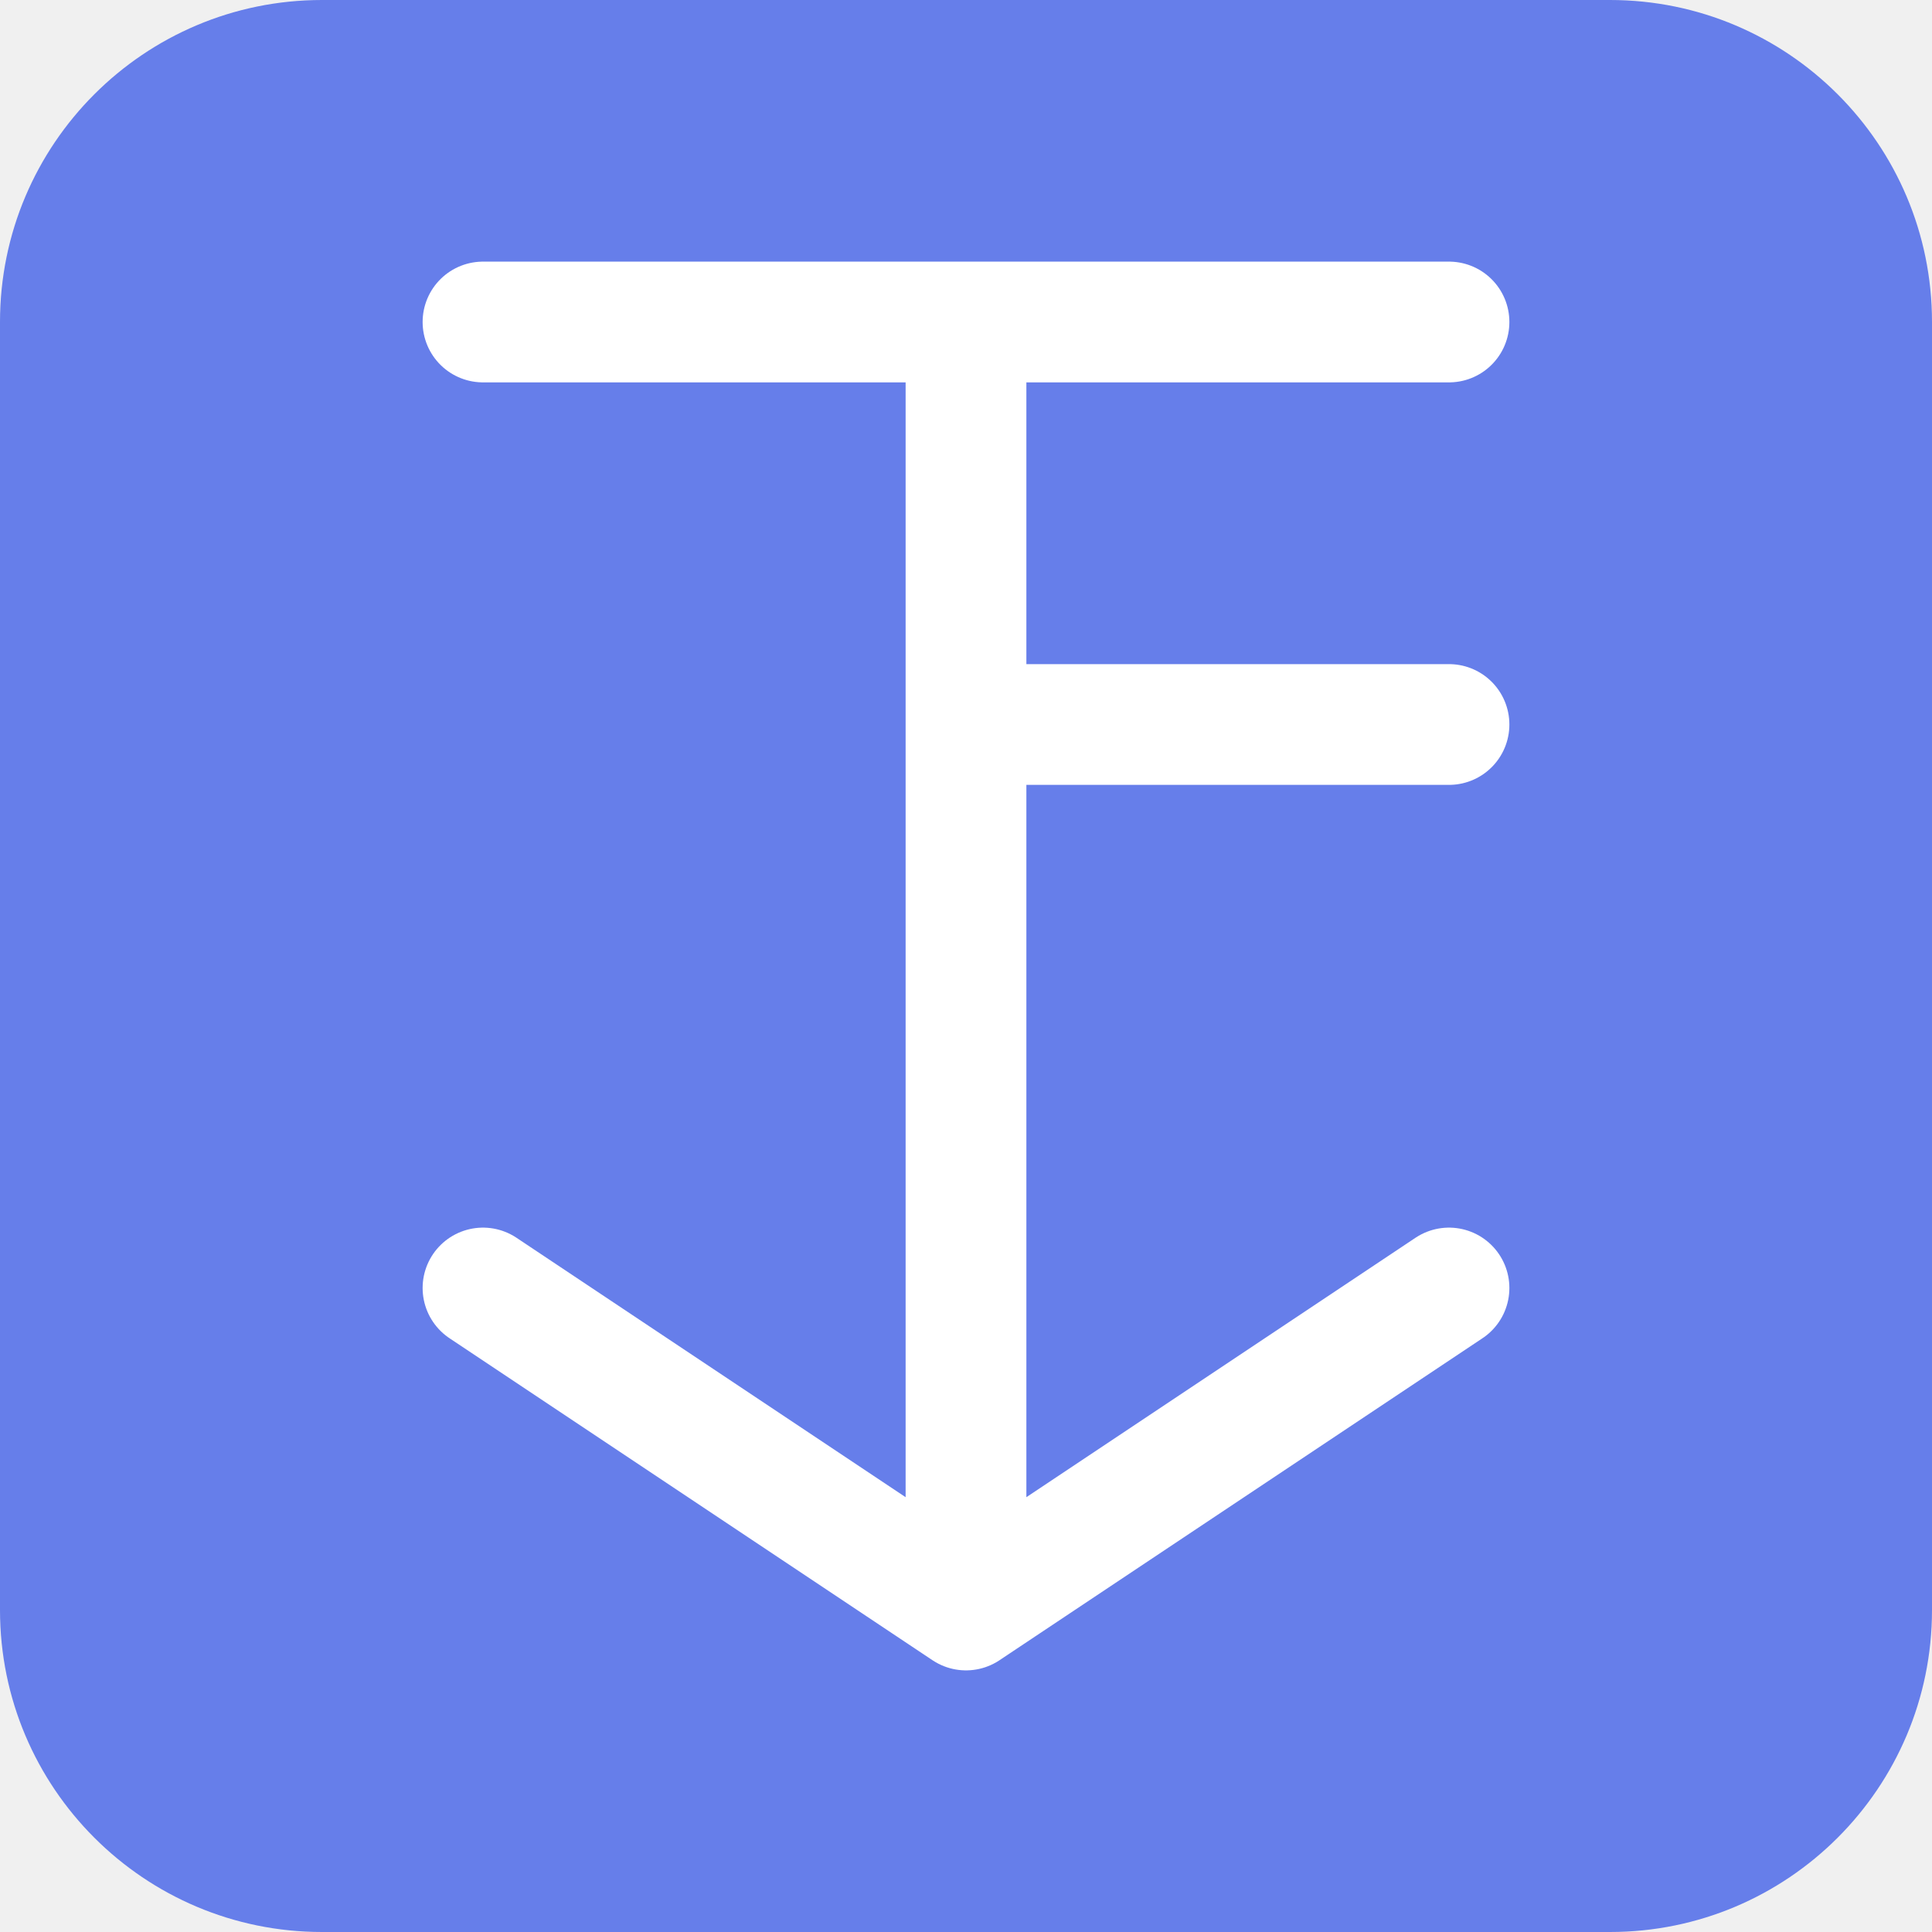
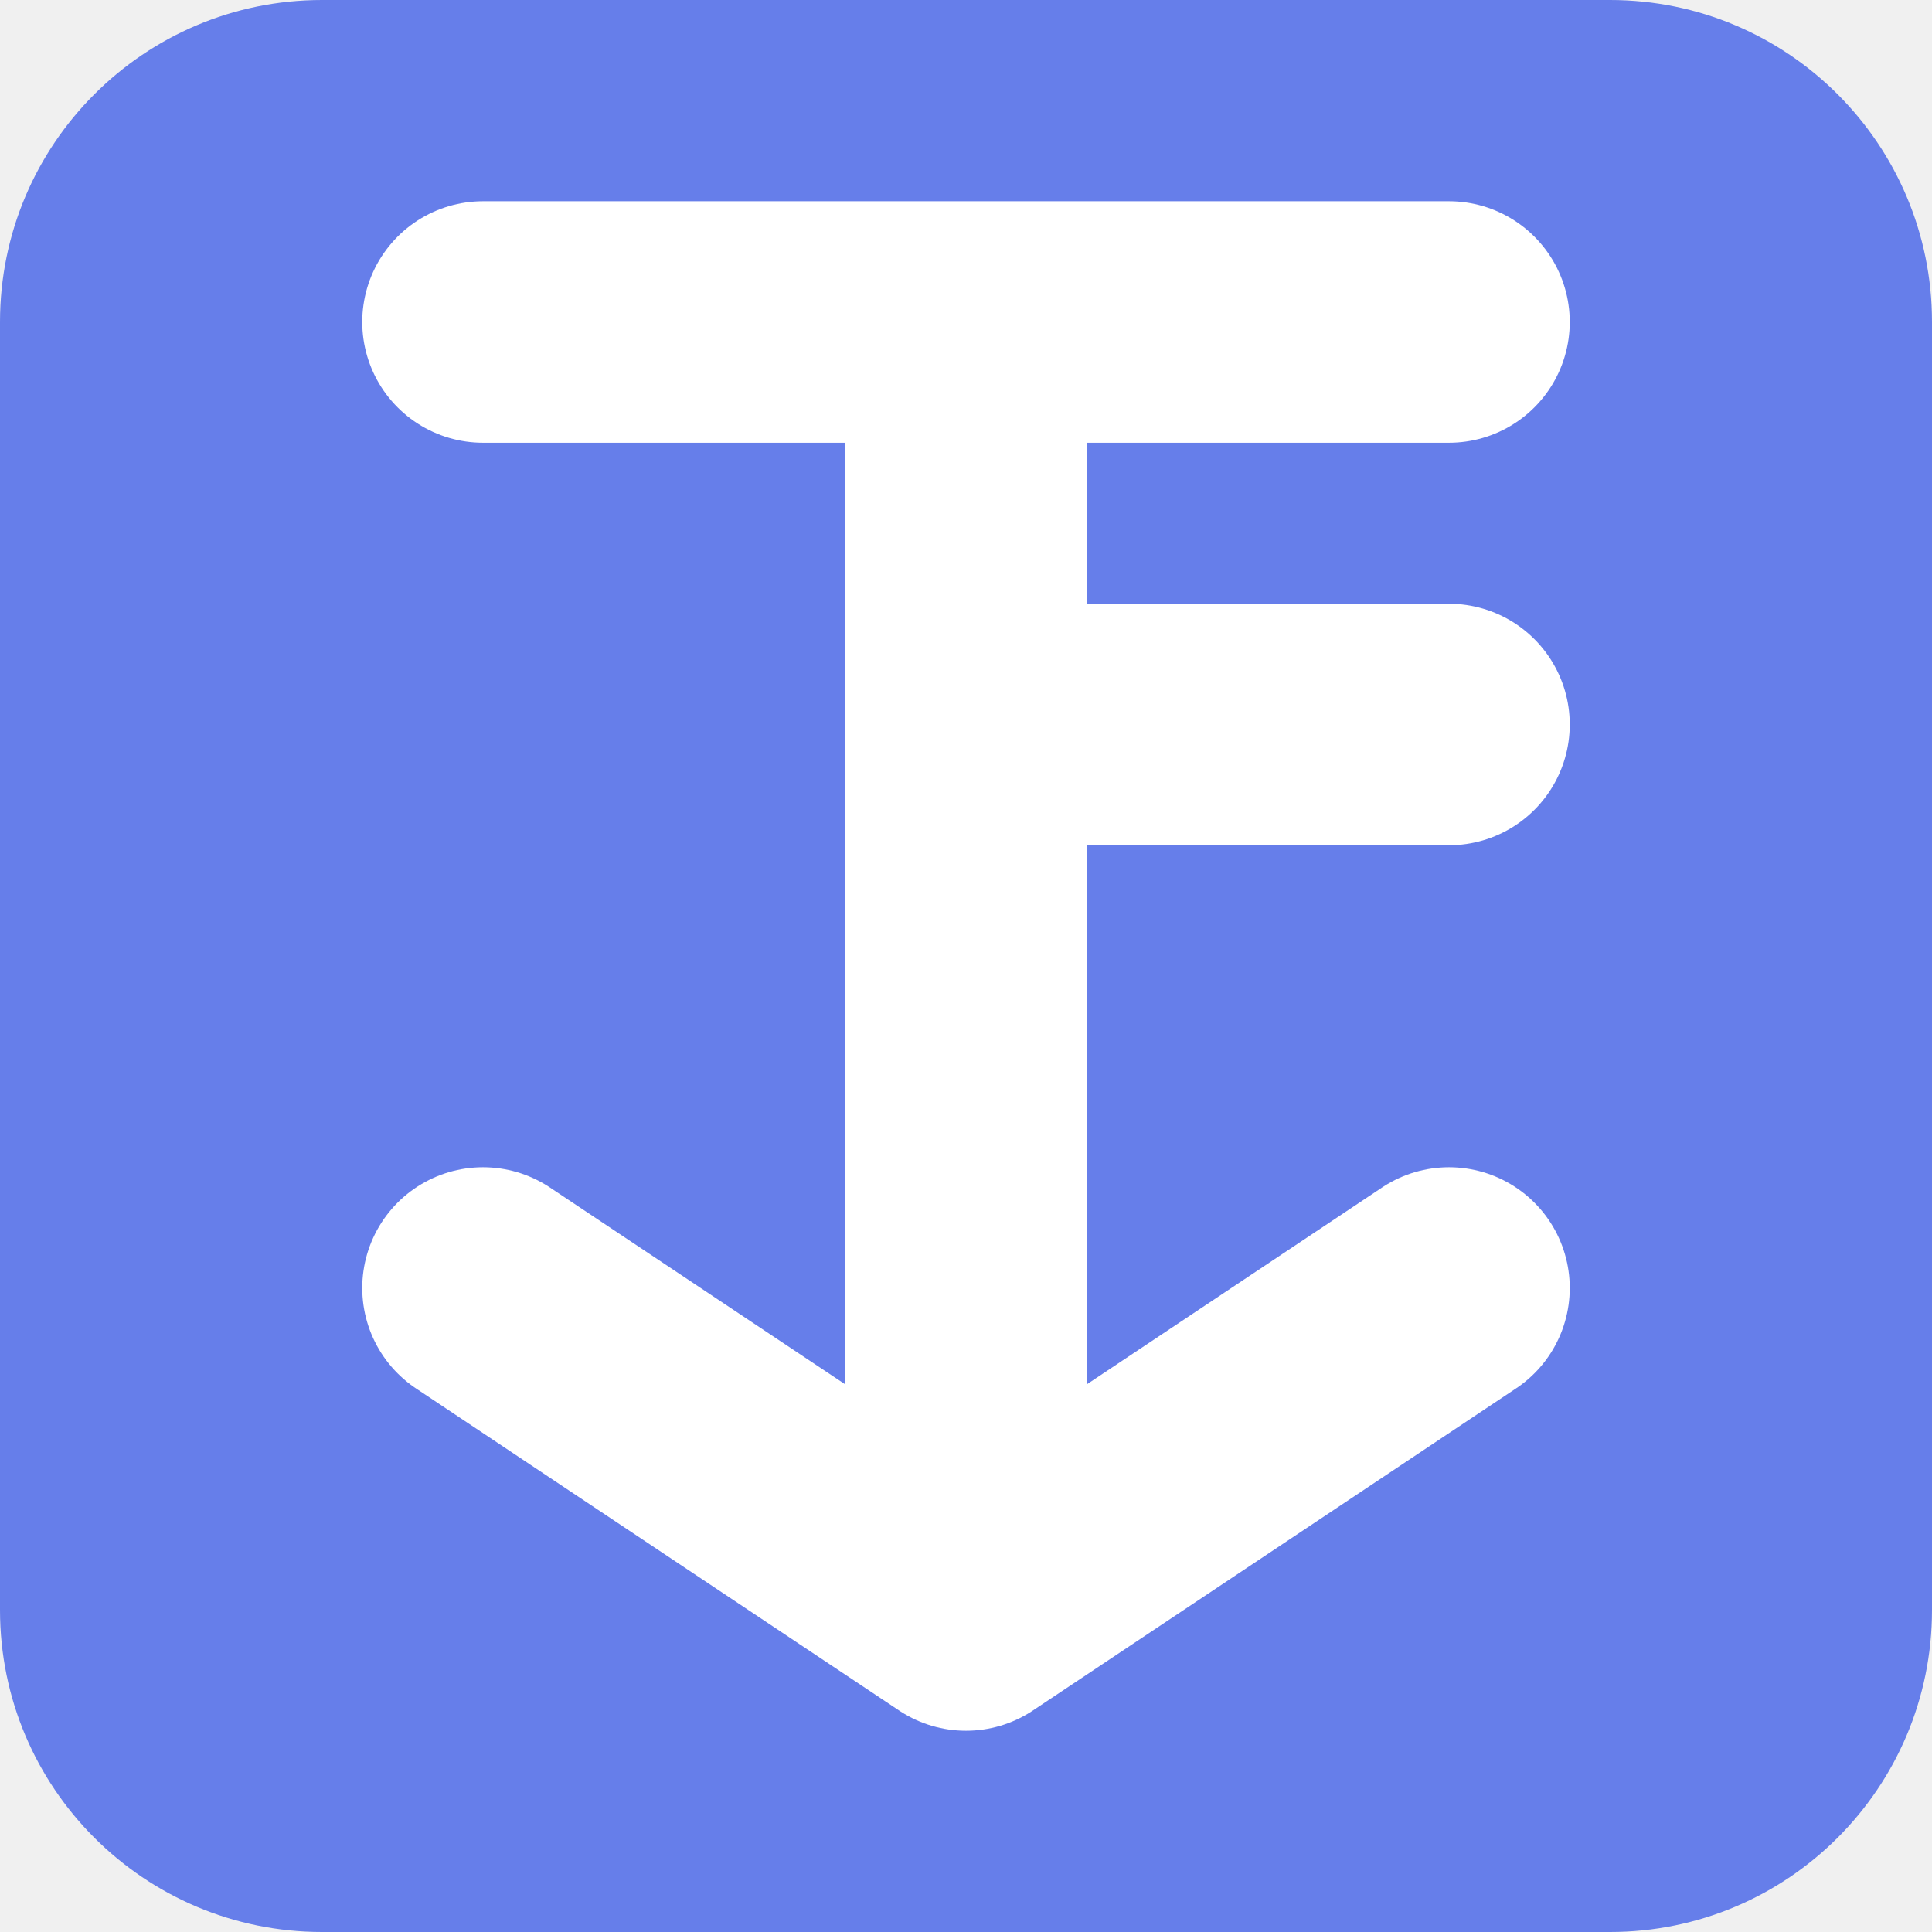
<svg xmlns="http://www.w3.org/2000/svg" width="48" height="48" viewBox="0 0 48 48">
  <rect width="48" height="48" rx="8" fill="#667eea" />
-   <path d="M24 8 L24 40 M12 32 L24 40 L36 32 M24 8 L12 8 M24 8 L36 8 M24 18 L36 18" stroke="white" stroke-width="3" fill="none" stroke-linecap="round" stroke-linejoin="round" />
+   <path d="M24 8 L24 40 M12 32 L24 40 L36 32 M24 8 L12 8 M24 8 L36 8 M24 18 L36 18" stroke="white" stroke-width="6" fill="none" stroke-linecap="round" stroke-linejoin="round" />
</svg>
